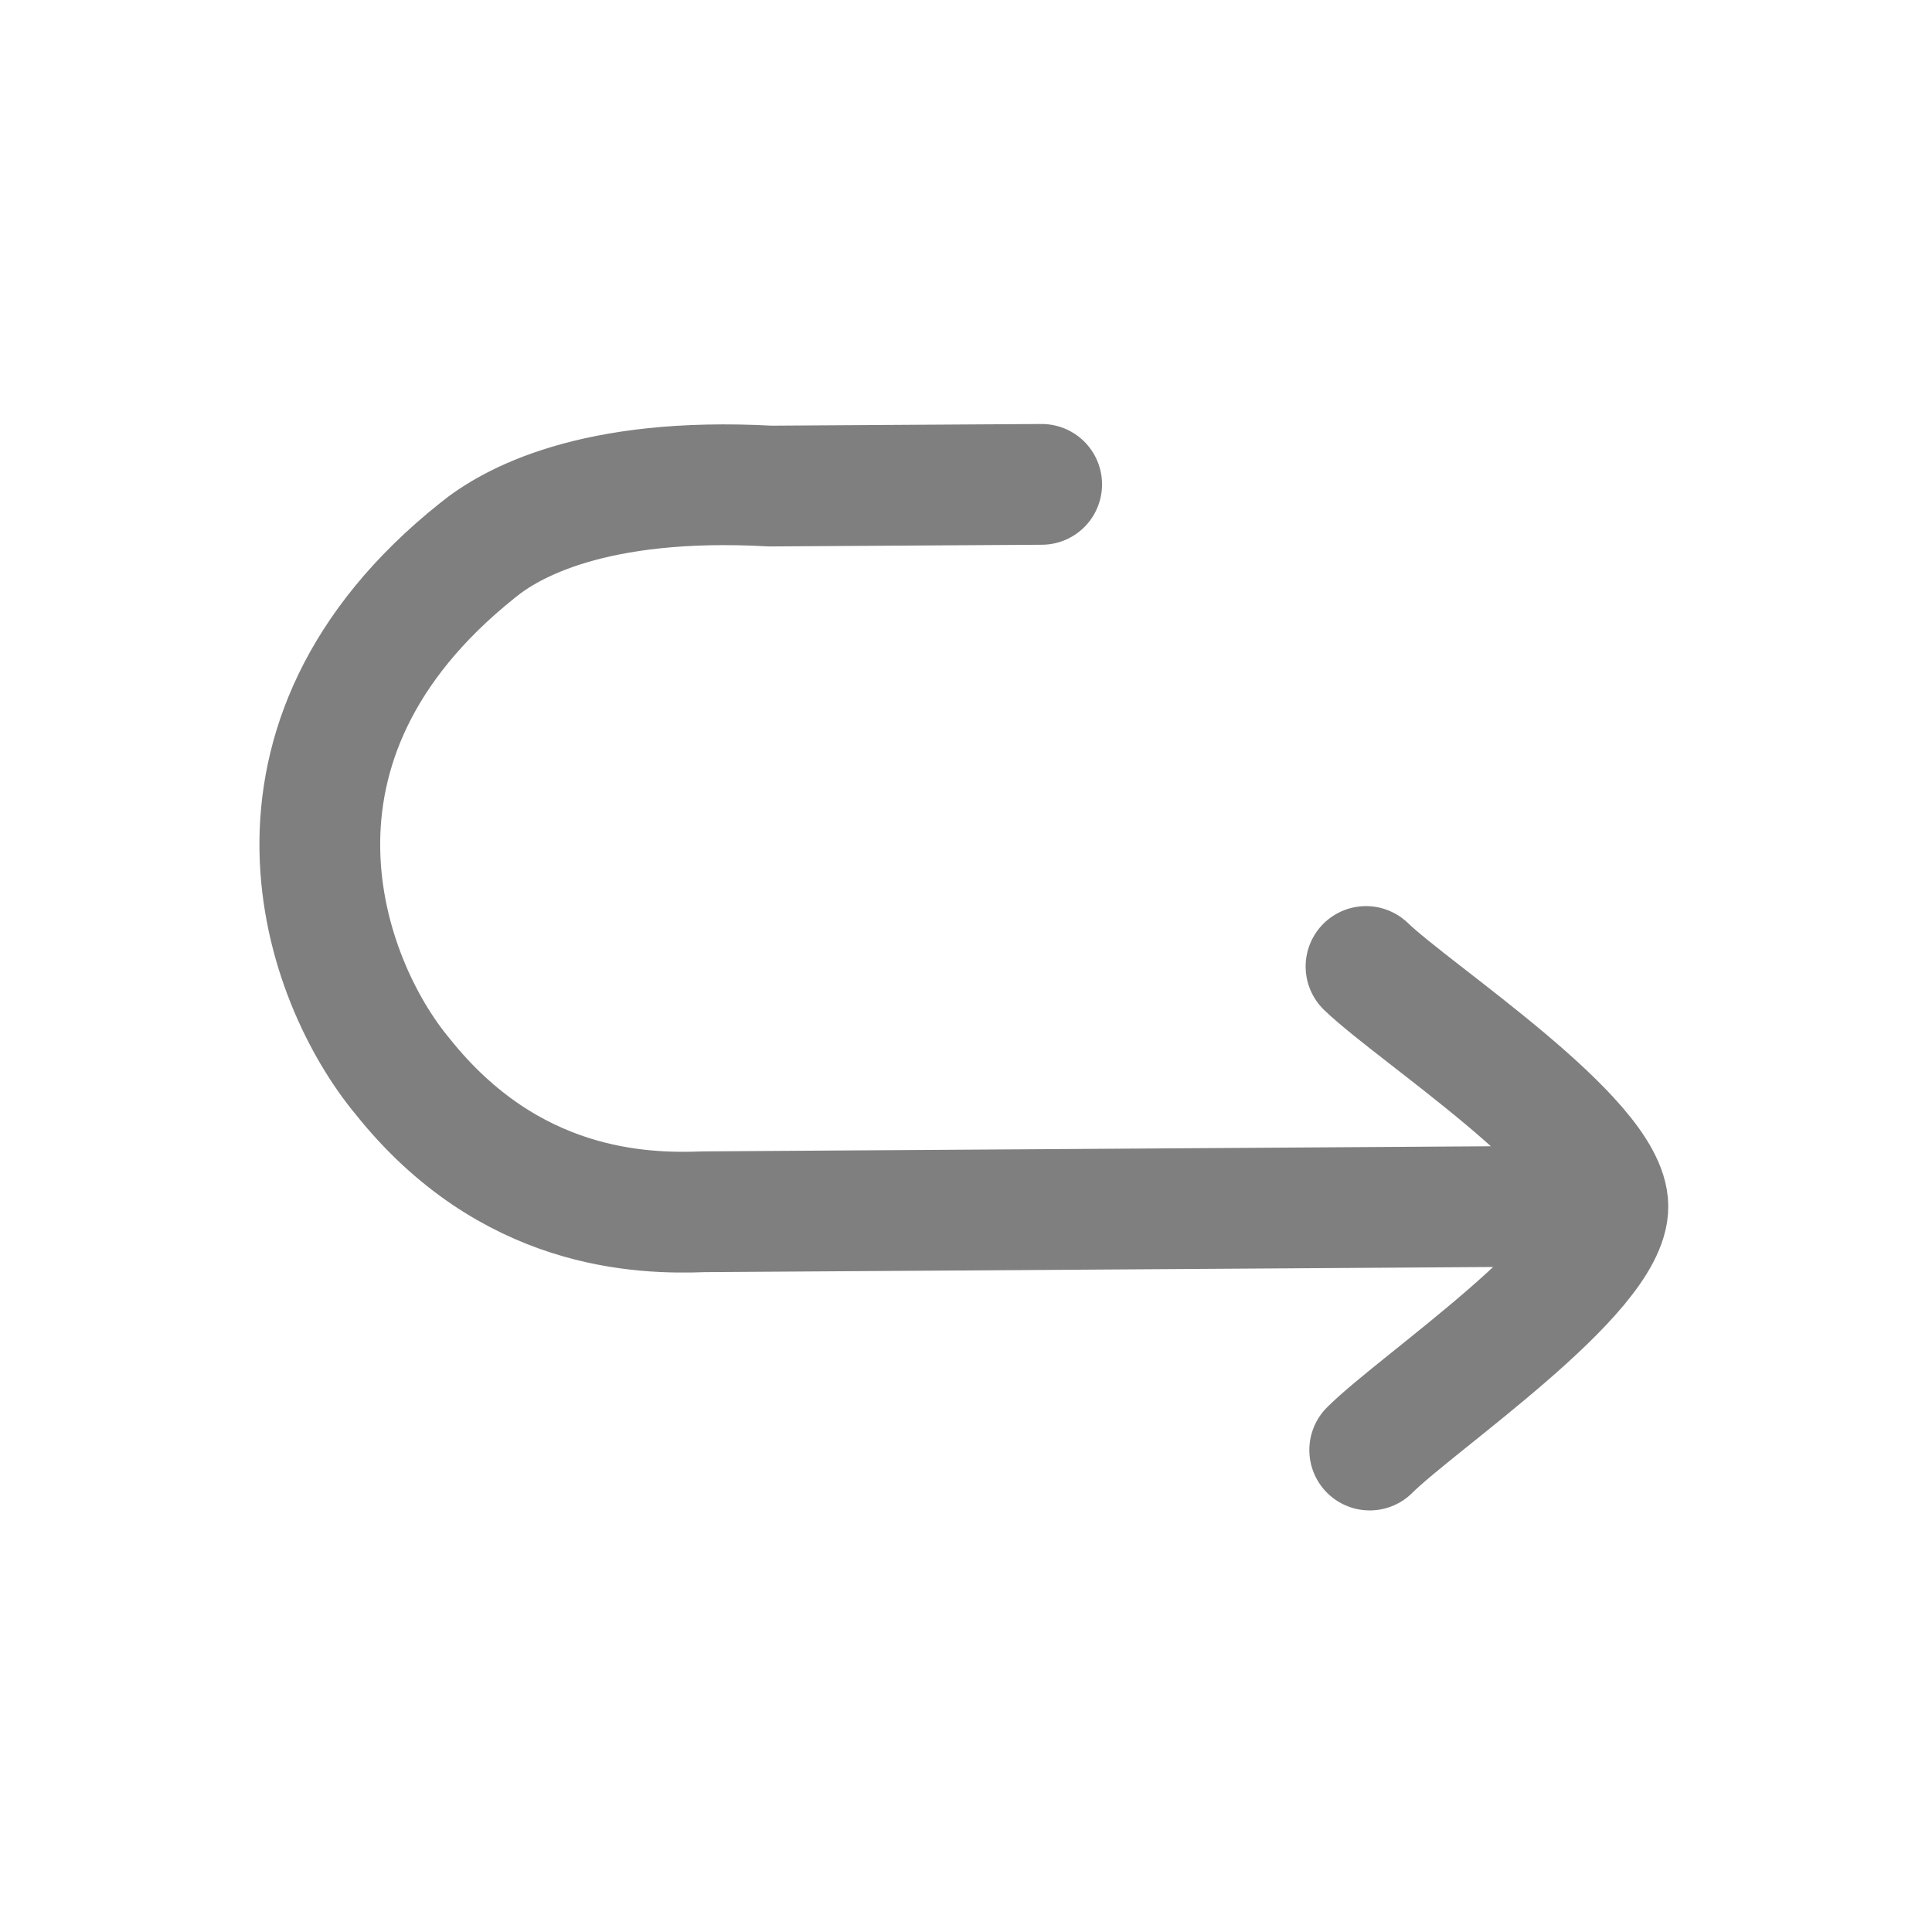
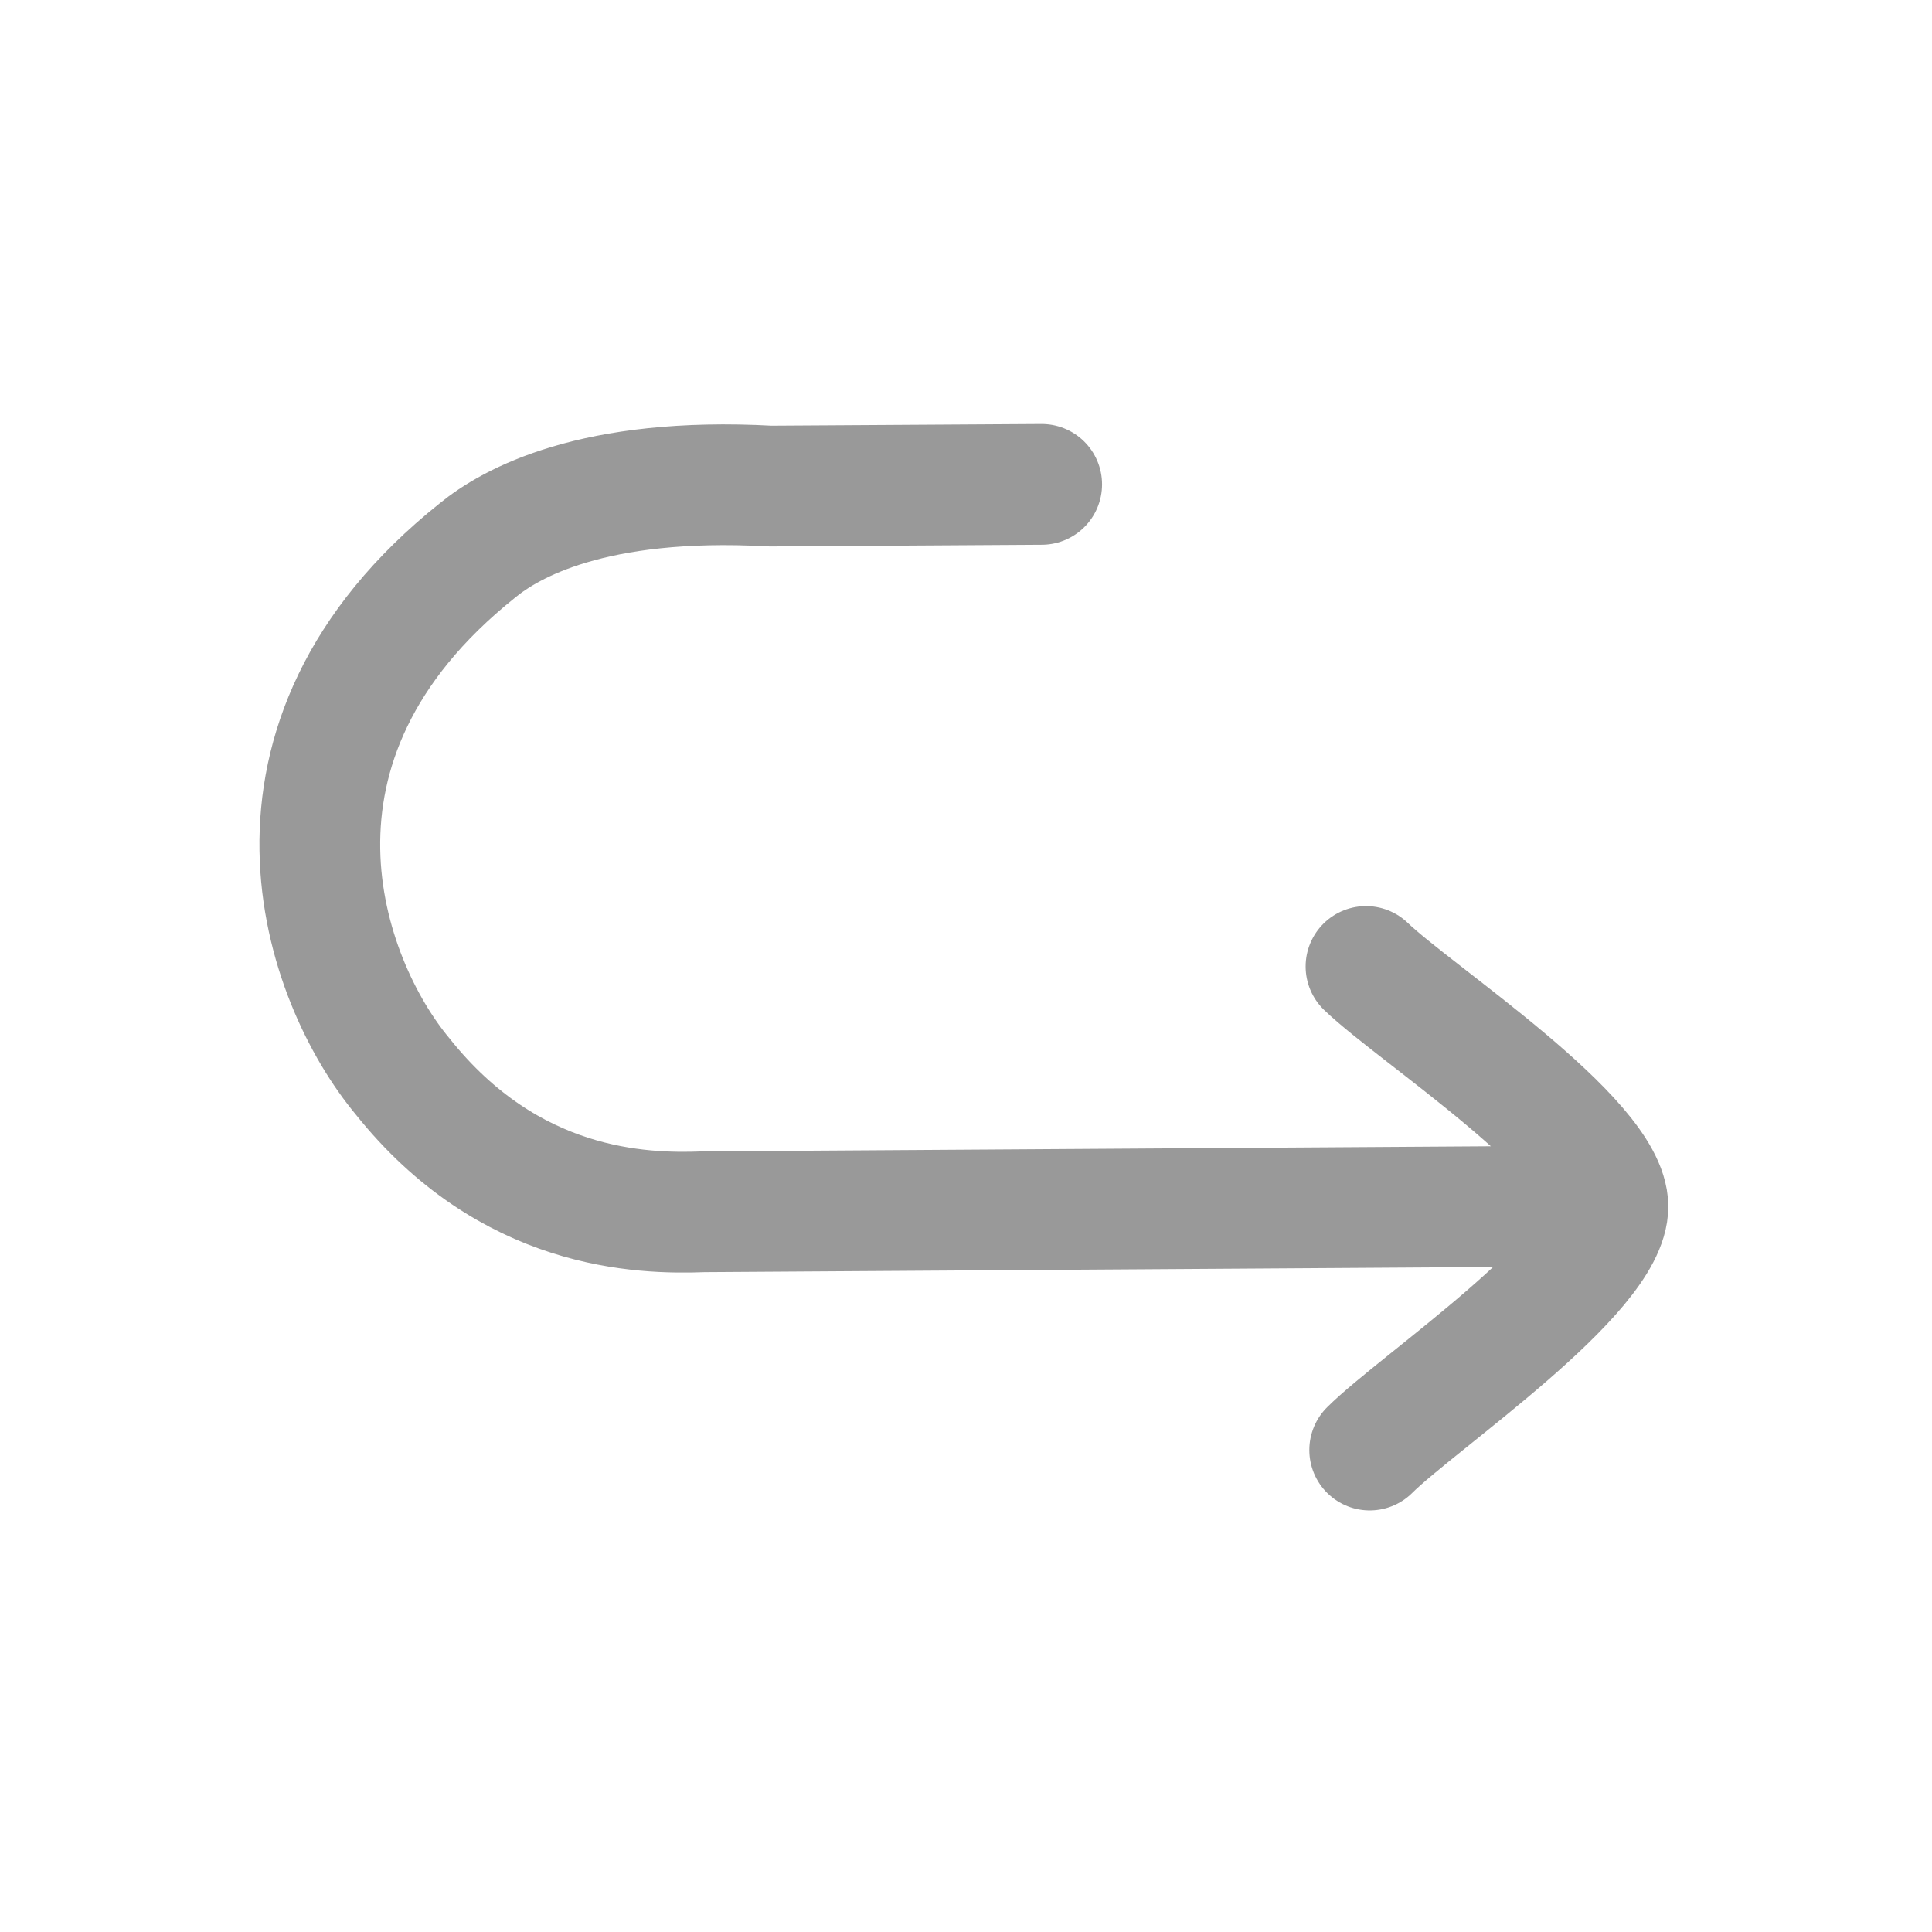
<svg xmlns="http://www.w3.org/2000/svg" width="24" height="24" viewBox="0 0 24 24" fill="none">
-   <path opacity="0.5" d="M16.969 12.006C17.577 12.592 19.967 14.144 19.974 14.985C19.98 15.827 17.613 17.418 17.015 18.013M19.486 14.983L8.743 15.053C7.962 15.083 6.329 15.037 5.001 13.371C4.014 12.185 2.937 9.226 5.932 6.837C6.337 6.505 7.364 5.917 9.568 6.038L12.94 6.017" stroke="currentColor" stroke-width="1.5" stroke-linecap="round" stroke-linejoin="round" />
+   <path opacity="0.4" d="M16.969 12.006C17.577 12.592 19.967 14.144 19.974 14.985C19.98 15.827 17.613 17.418 17.015 18.013M19.486 14.983L8.743 15.053C7.962 15.083 6.329 15.037 5.001 13.371C4.014 12.185 2.937 9.226 5.932 6.837C6.337 6.505 7.364 5.917 9.568 6.038L12.94 6.017" stroke="currentColor" stroke-width="1.5" stroke-linecap="round" stroke-linejoin="round" />
</svg>
